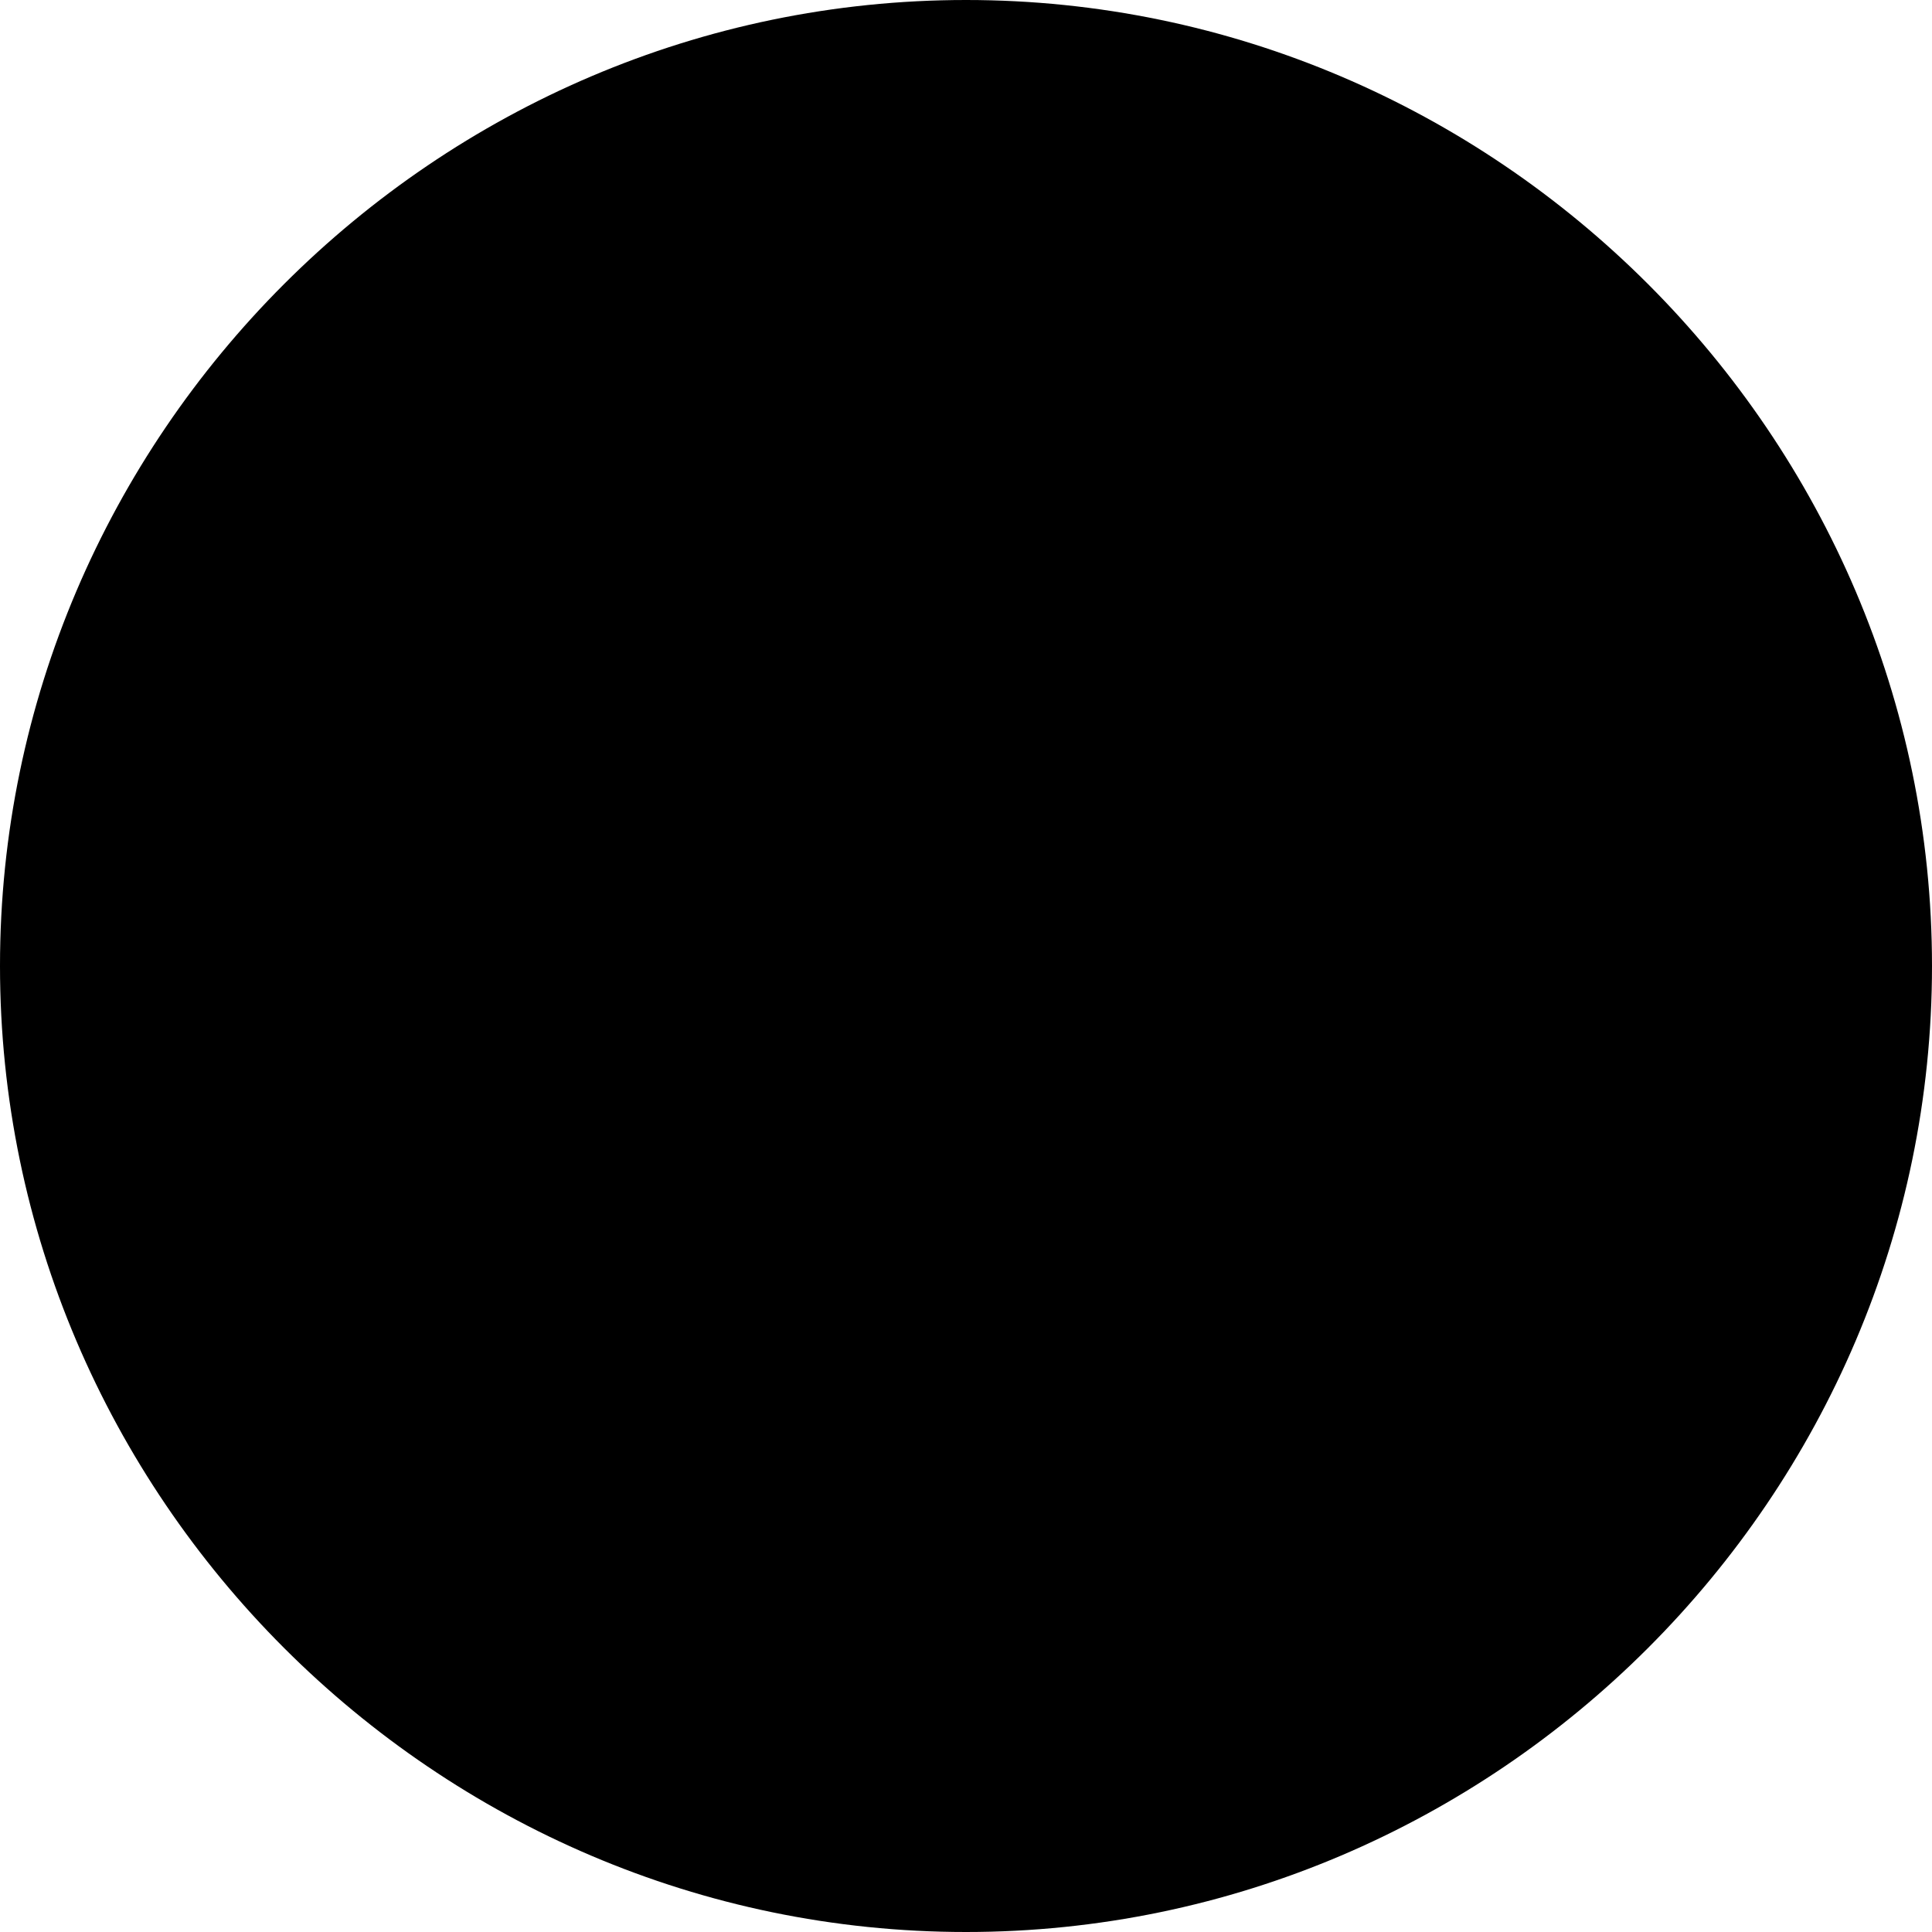
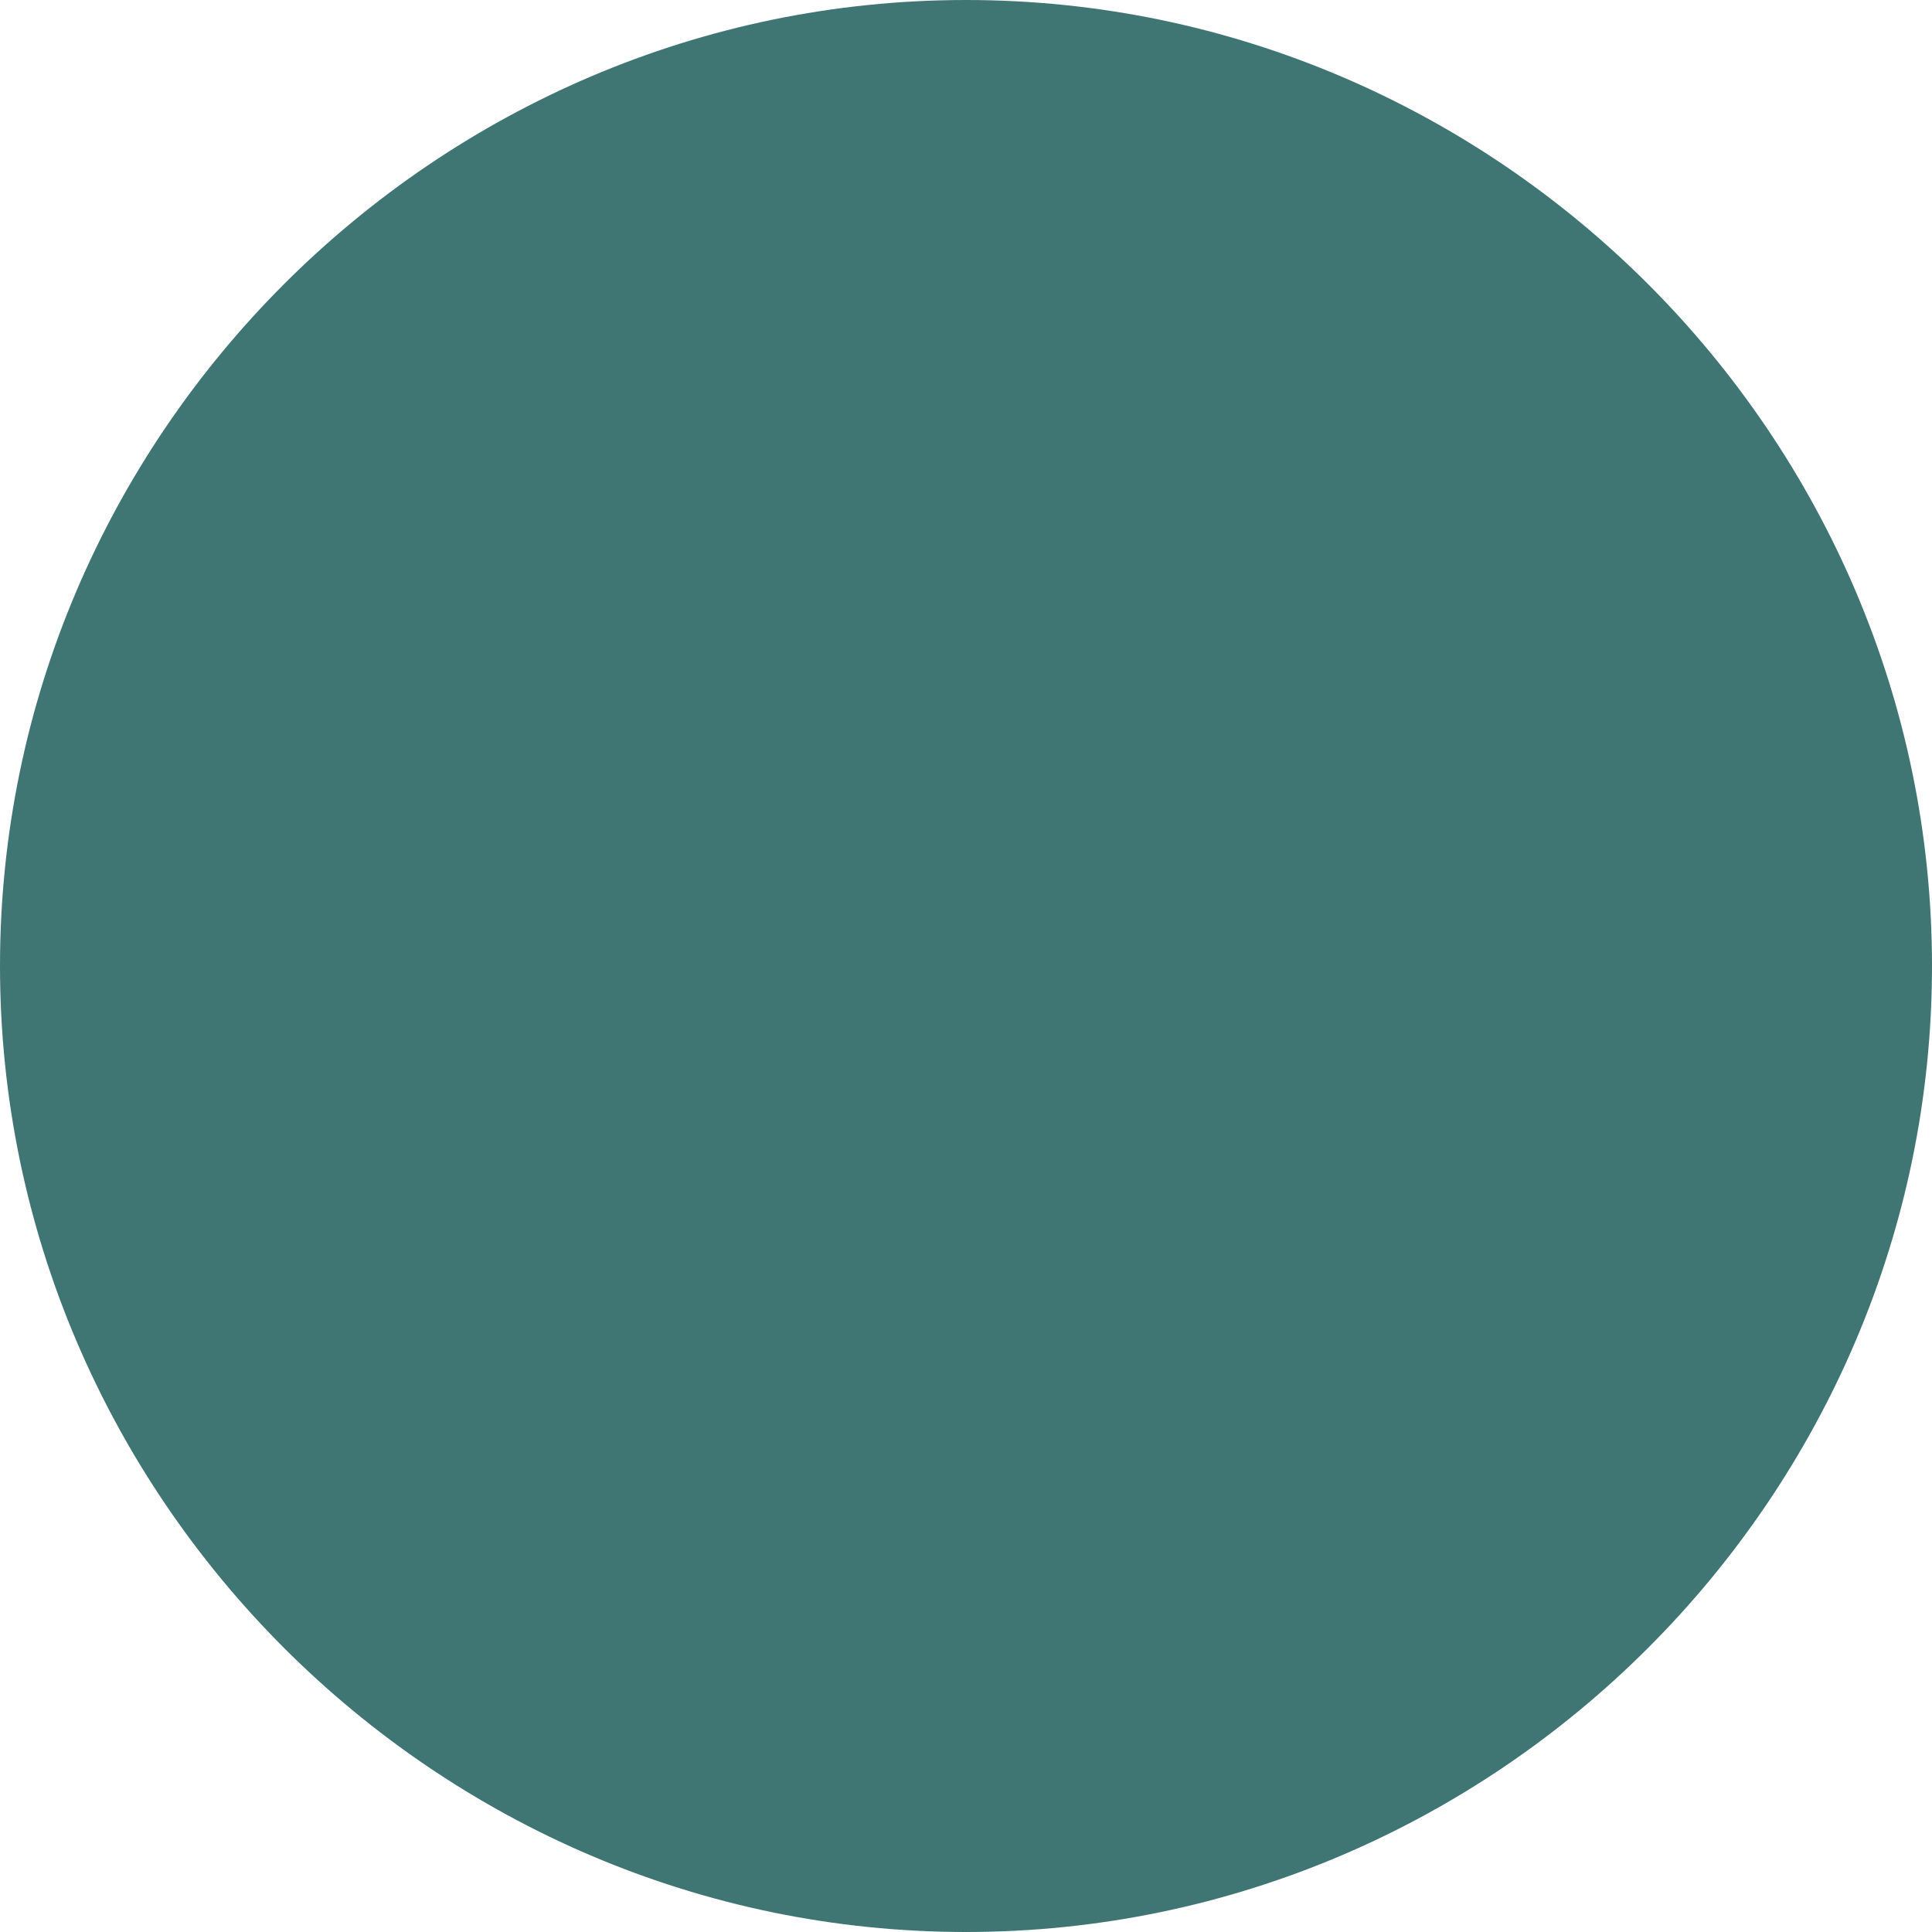
<svg xmlns="http://www.w3.org/2000/svg" version="1.1" id="Capa_1" x="0px" y="0px" viewBox="0 0 29.107 29.107" style="enable-background:new 0 0 29.107 29.107;" xml:space="preserve">
  <g>
-     <g id="c147_full_moon">
+     <g id="c147_full_moon" fill="#3F7674 ">
      <g>
        <path d="M14.554,0C6.561,0,0,6.562,0,14.552c0,7.996,6.561,14.555,14.554,14.555c7.996,0,14.553-6.559,14.553-14.555     C29.106,6.562,22.55,0,14.554,0z" />
      </g>
    </g>
    <g id="Capa_1_14_">
	</g>
  </g>
  <g>
</g>
  <g>
</g>
  <g>
</g>
  <g>
</g>
  <g>
</g>
  <g>
</g>
  <g>
</g>
  <g>
</g>
  <g>
</g>
  <g>
</g>
  <g>
</g>
  <g>
</g>
  <g>
</g>
  <g>
</g>
  <g>
</g>
</svg>
